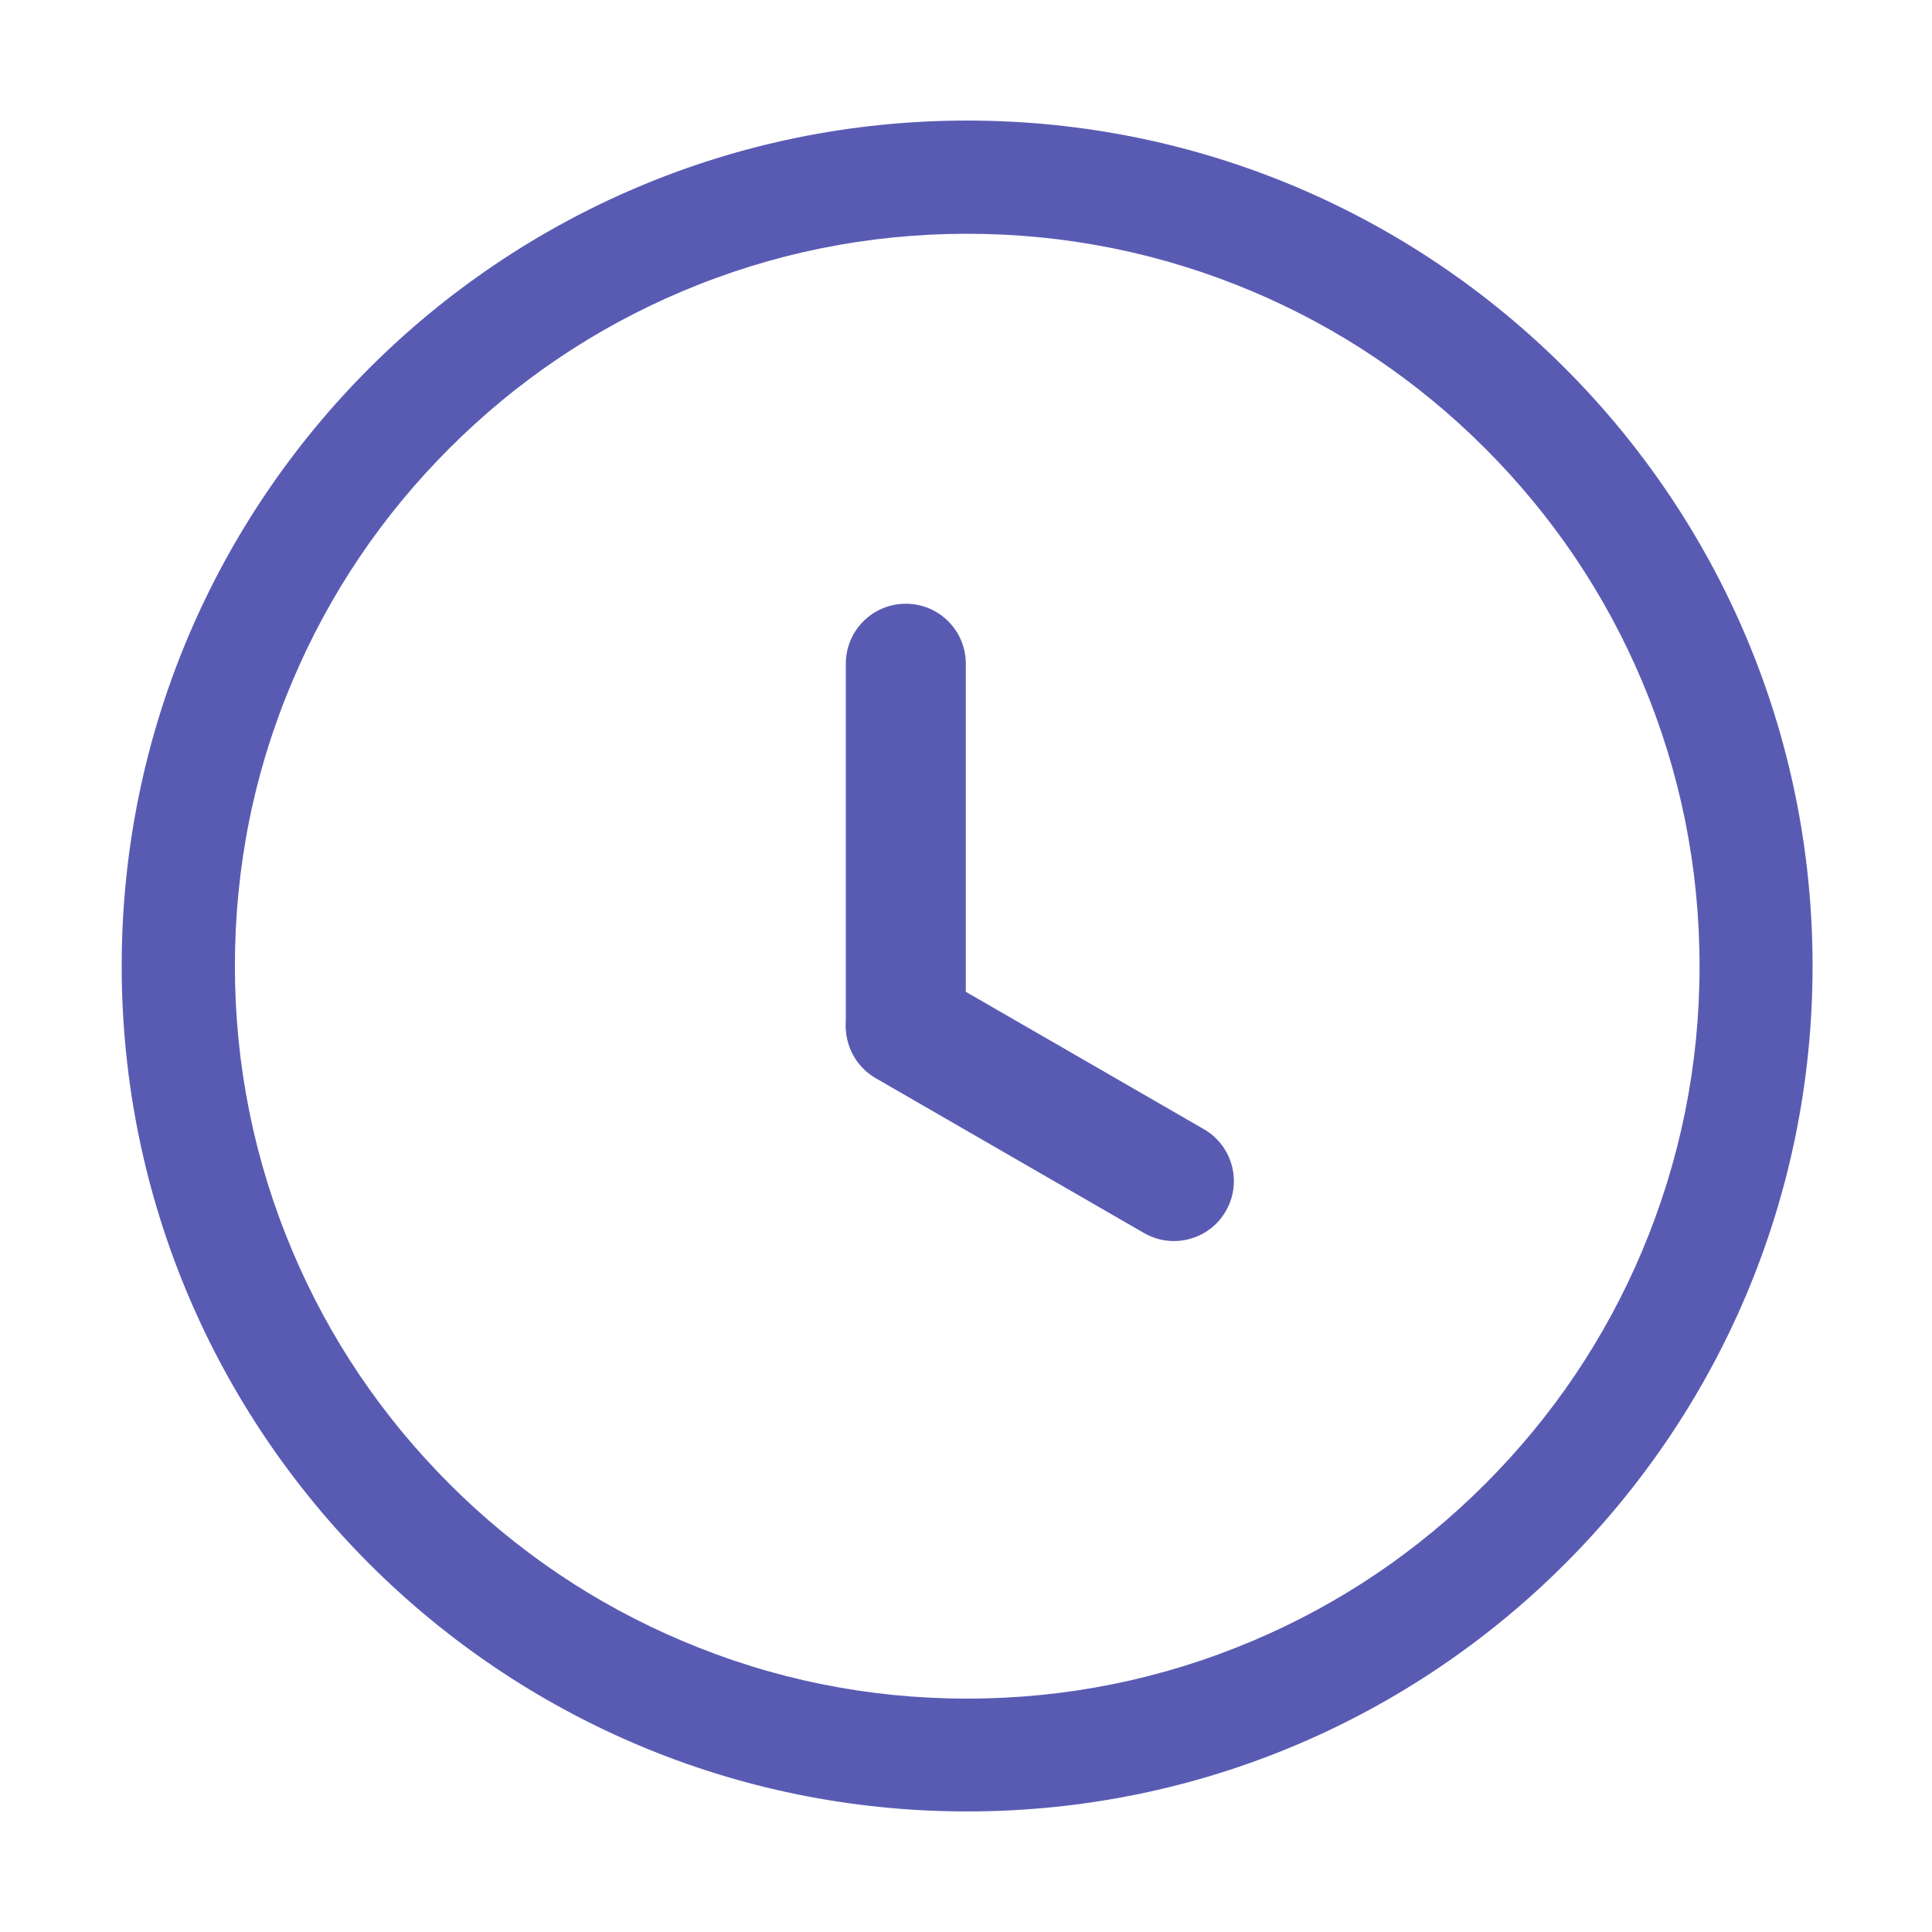
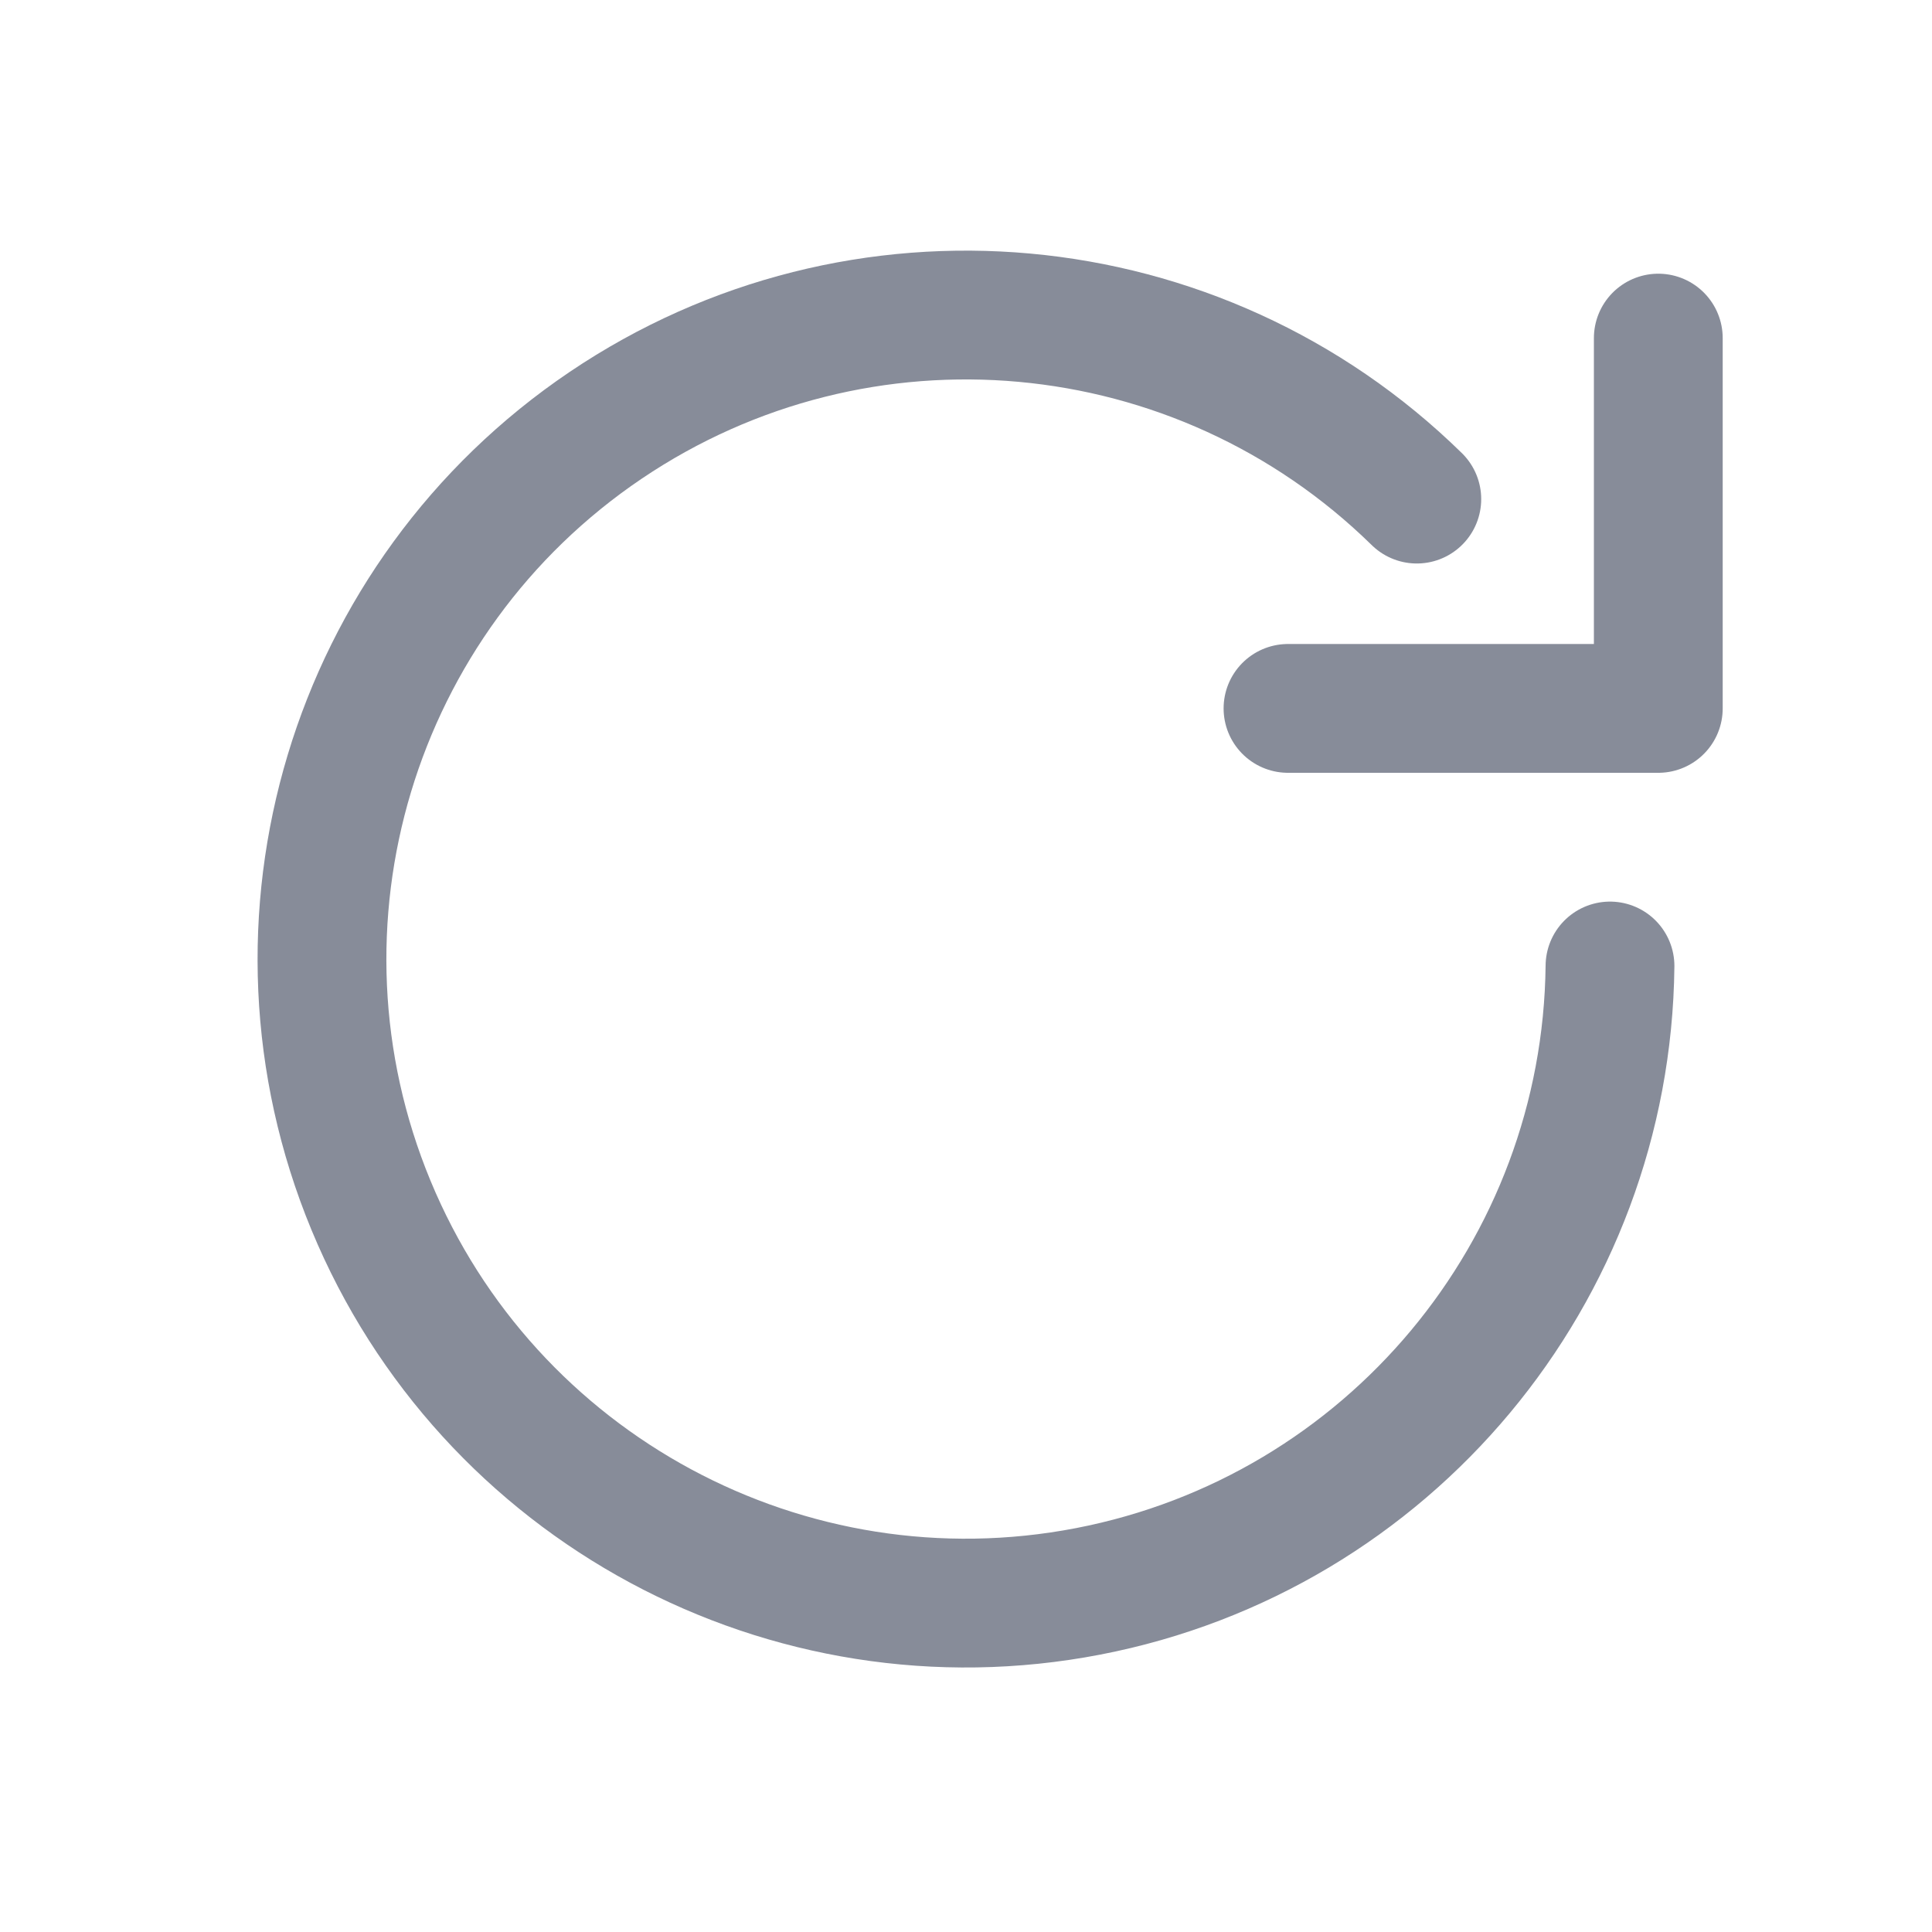
- <svg xmlns="http://www.w3.org/2000/svg" t="1773564530385" class="icon" viewBox="0 0 1024 1024" version="1.1" p-id="8209" width="24" height="24">
-   <path d="M512.6 123.9c52.4 0 103.2 10.3 151.1 30.5 46.2 19.5 87.7 47.5 123.4 83.2s63.7 77.2 83.2 123.4c20.2 47.8 30.5 98.6 30.5 151.1s-10.3 103.2-30.5 151.1c-19.5 46.2-47.5 87.7-83.2 123.4s-77.2 63.7-123.4 83.2c-47.8 20.2-98.6 30.5-151.1 30.5s-103.2-10.3-151-30.6c-46.2-19.5-87.7-47.5-123.4-83.2s-63.7-77.2-83.2-123.4c-20.2-47.8-30.5-98.6-30.5-151.1s10.2-103.2 30.5-151c19.5-46.2 47.5-87.7 83.2-123.4s77.2-63.7 123.4-83.2c47.8-20.2 98.6-30.5 151-30.5m0-60C265.1 63.9 64.5 264.5 64.5 512s200.6 448.1 448.1 448.1S960.7 759.5 960.7 512 760.1 63.9 512.6 63.9z" fill="#595BB3" p-id="8210" />
-   <path d="M606.3 653.5l-142.1-82c-15.2-8.8-20.4-28.2-11.6-43.4 8.8-15.2 28.2-20.4 43.4-11.6l142.1 82c15.2 8.8 20.4 28.2 11.6 43.4-8.7 15.2-28.2 20.4-43.4 11.6z" fill="#595BB3" p-id="8211" />
-   <path d="M511.9 351.8v191.7c0 17.6-14.2 31.8-31.8 31.8s-31.8-14.2-31.8-31.8V351.8c0-17.6 14.2-31.8 31.8-31.8s31.8 14.2 31.8 31.8z" fill="#595BB3" p-id="8212" />
+ <svg xmlns="http://www.w3.org/2000/svg" width="24" height="24" viewBox="0 0 24 24" fill="none" stroke="#878c99" stroke-width="1.6" stroke-linecap="round" stroke-linejoin="round">
+   <path d="M20 12a8 8 0 1 1-2.4-5.8" />
+   <path d="M20.6 4.2v4.6h-4.6" />
</svg>
